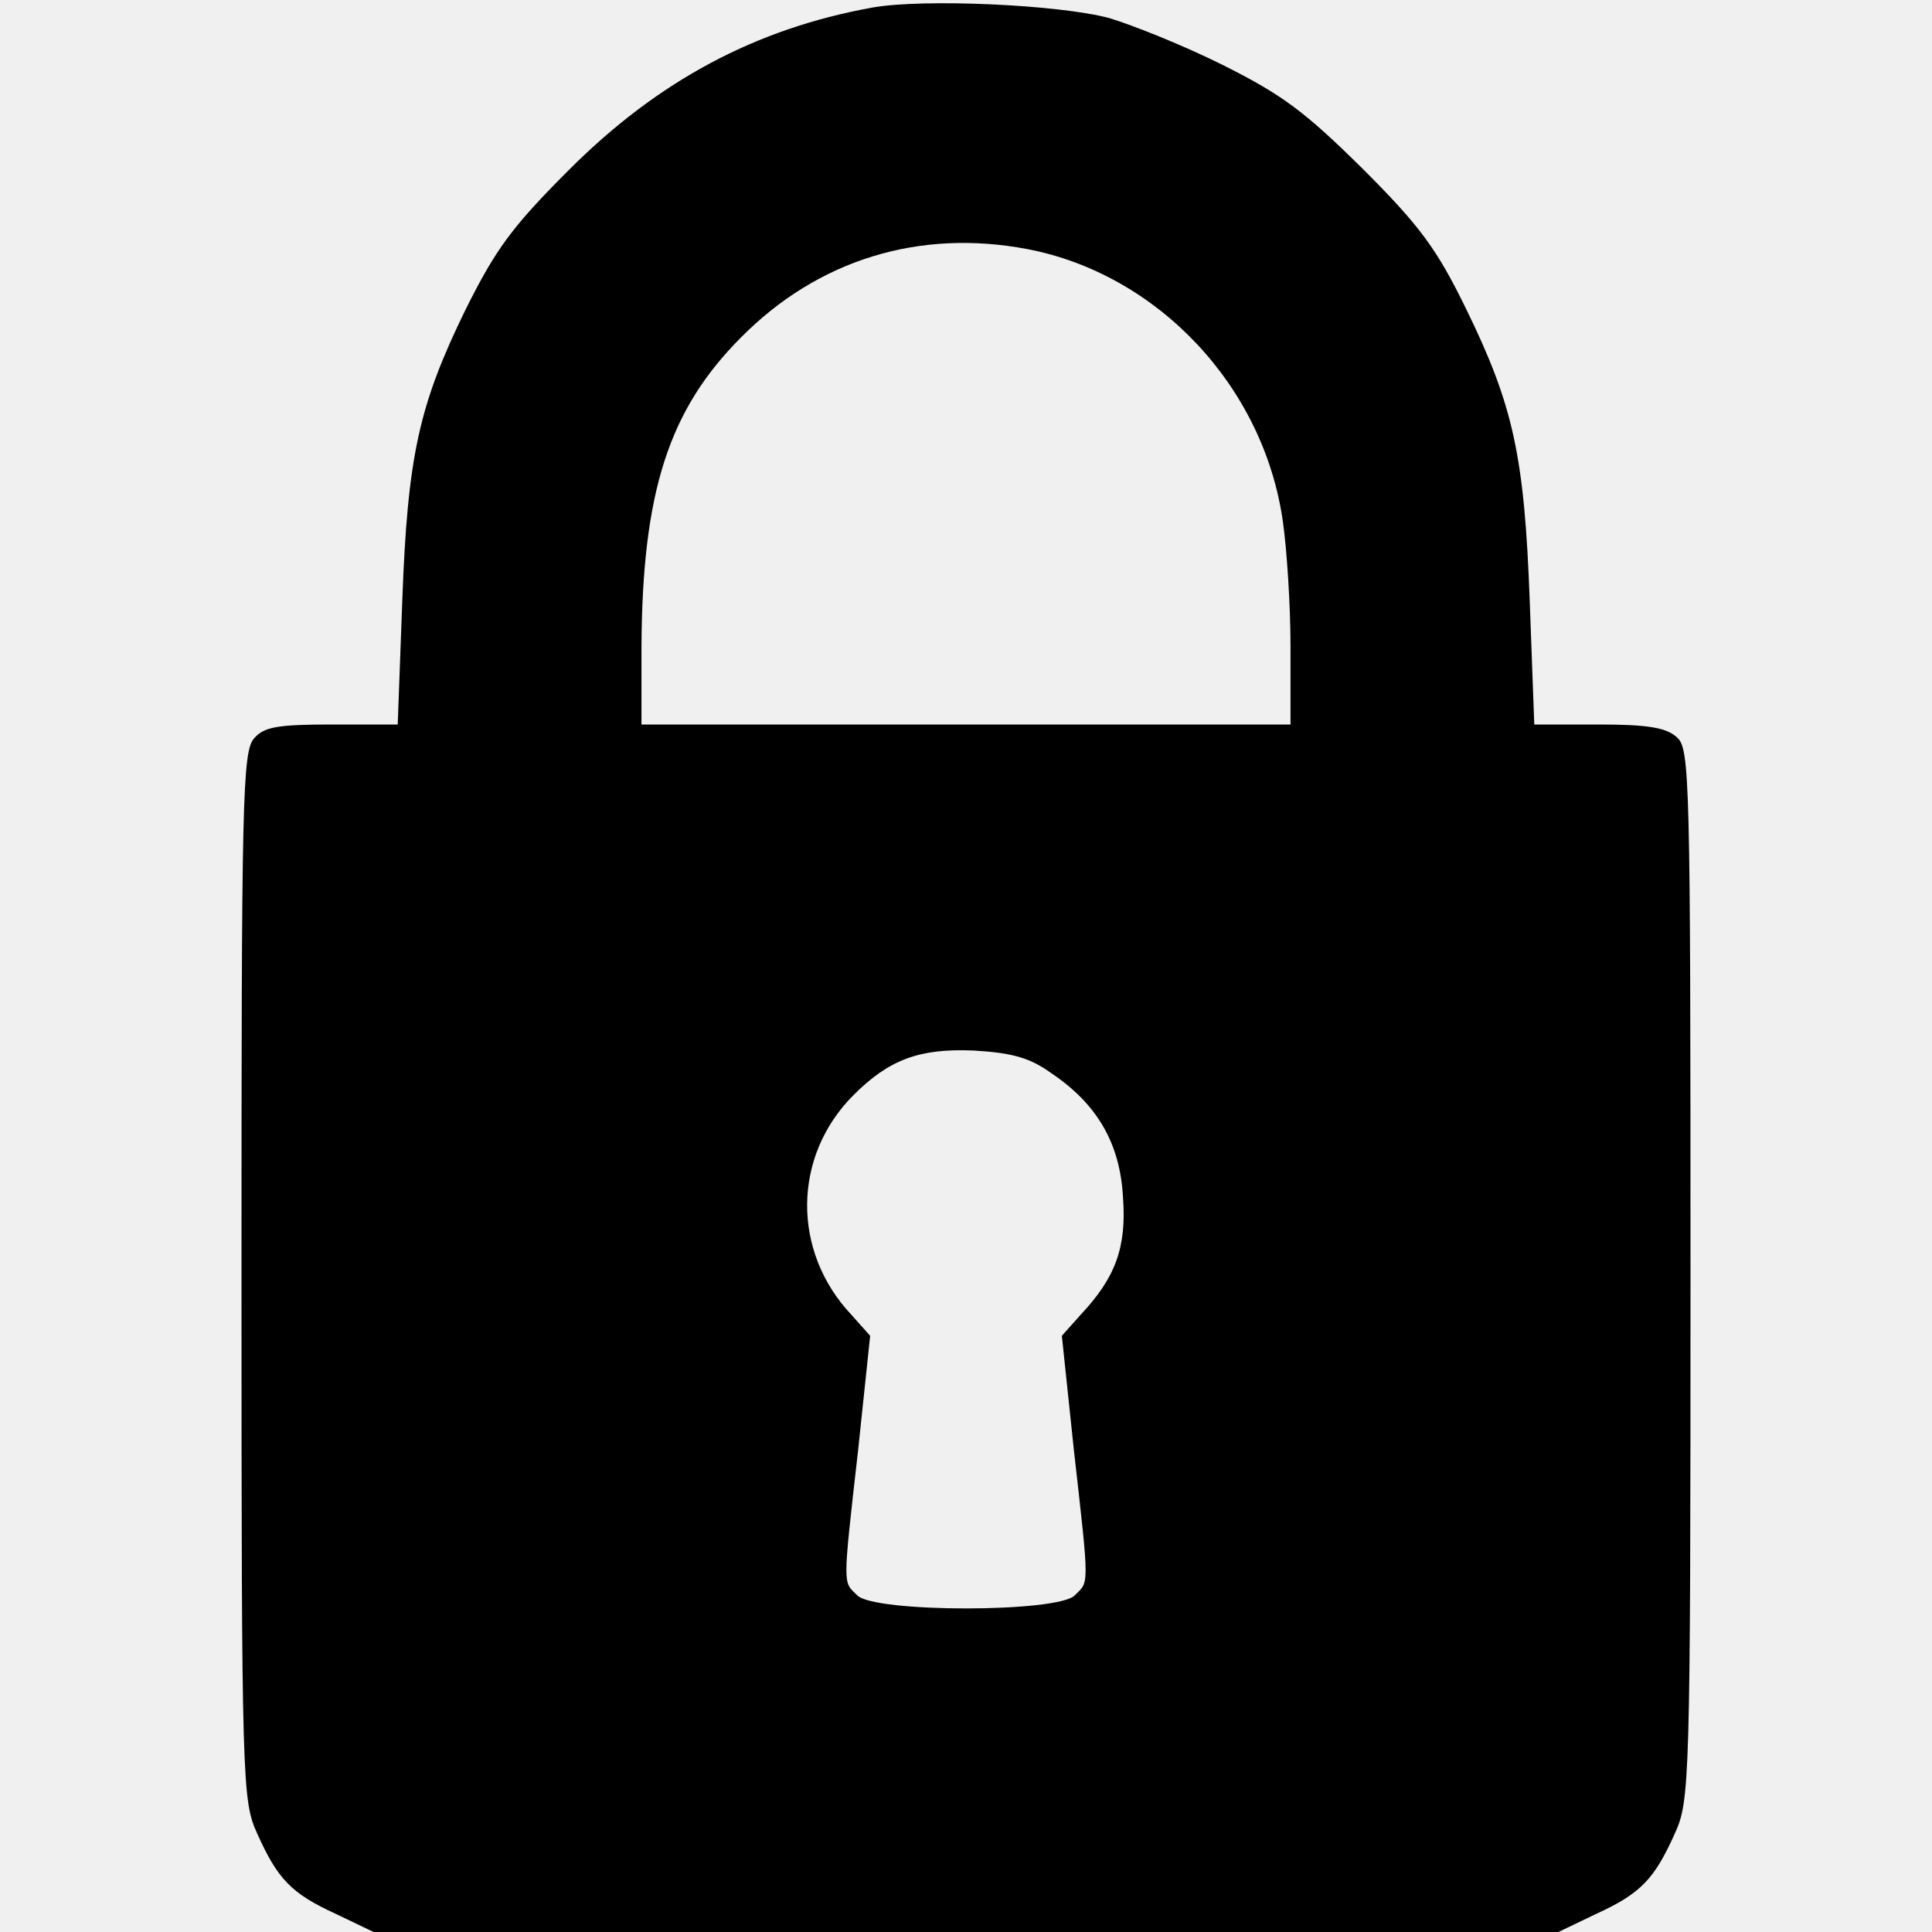
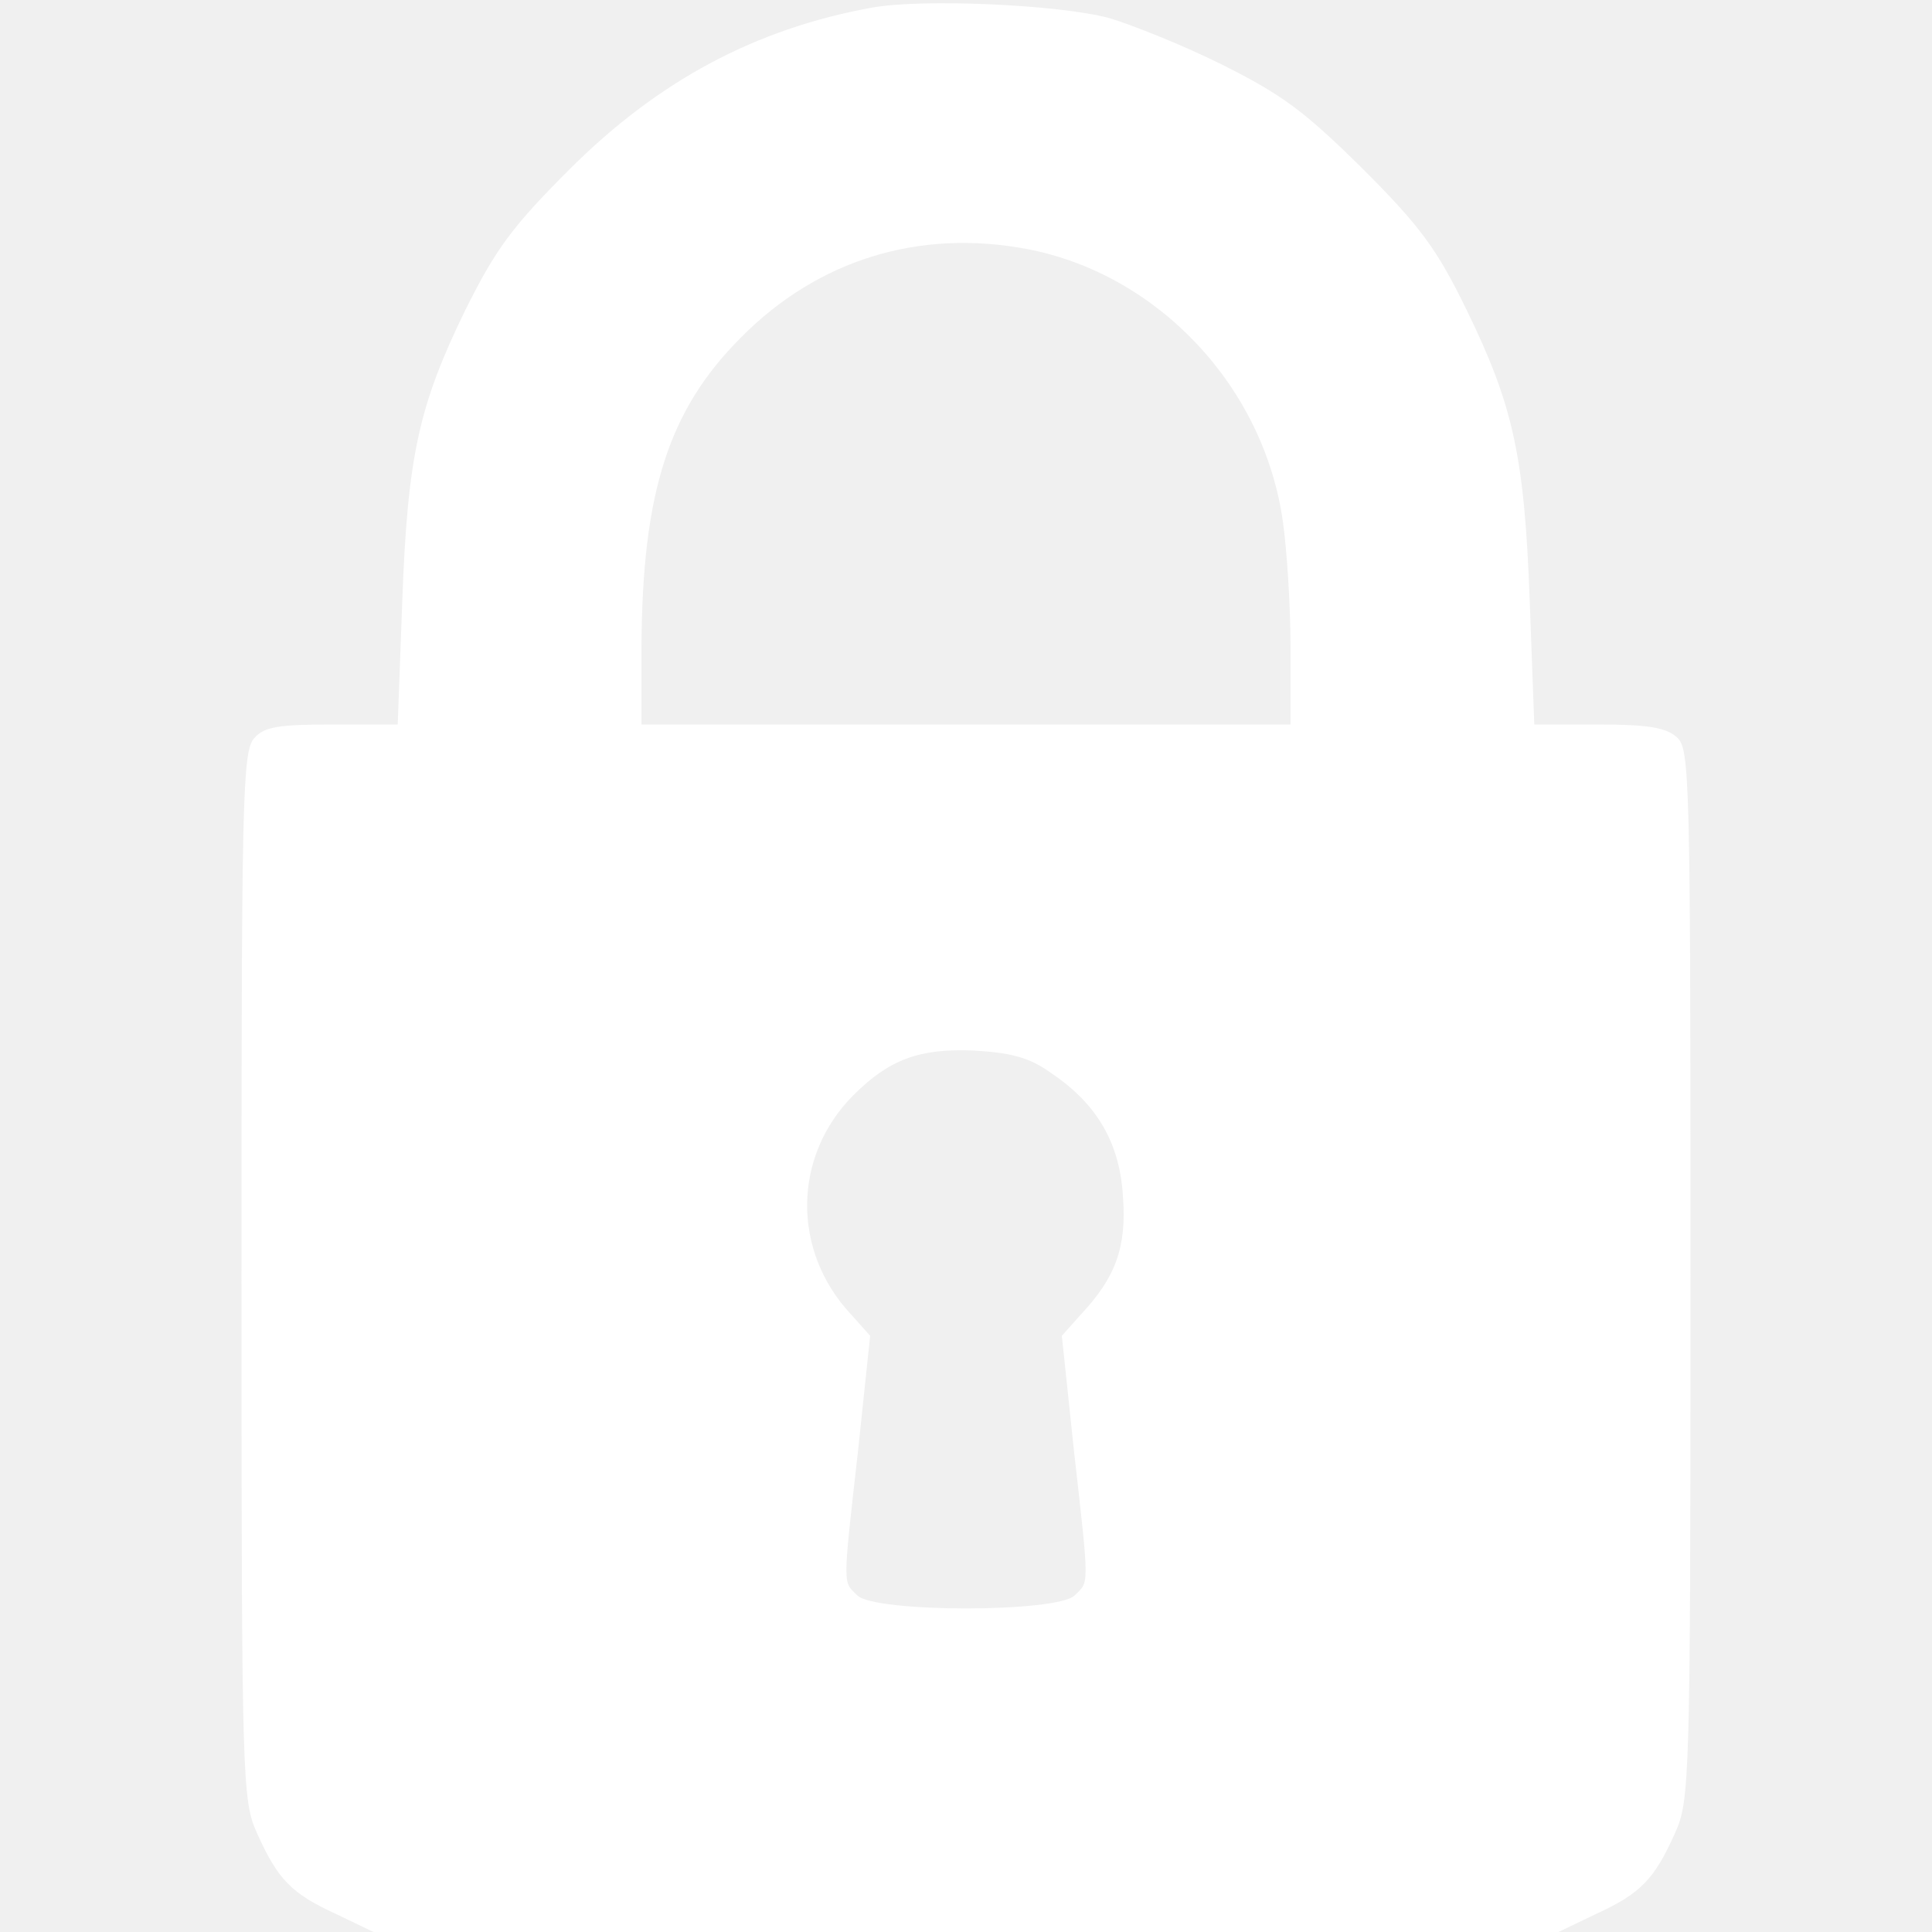
<svg xmlns="http://www.w3.org/2000/svg" version="1.0" width="256pt" height="256pt" viewBox="0 0 256 256" preserveAspectRatio="xMidYMid meet">
-   <g transform="translate(0,256) scale(0.1,-0.1)" fill="#000000" stroke="none">
+   <g transform="translate(0,256) scale(0.1,-0.1)" fill="#ffffff" stroke="none">
    <path d="M1156 2550 c-155 -28 -284 -97 -402 -215 -76 -76 -97 -105 -137 -185 -62 -127 -77 -194 -84 -387 l-6 -163 -87 0 c-71 0 -90 -3 -103 -18 -16 -17 -17 -81 -17 -713 0 -676 1 -695 21 -739 27 -60 45 -79 104 -106 l50 -24 785 0 785 0 50 24 c59 27 77 46 104 106 20 44 21 63 21 741 0 662 -1 697 -18 712 -14 13 -39 17 -104 17 l-85 0 -6 163 c-7 193 -22 260 -84 387 -39 80 -61 110 -137 186 -77 76 -106 98 -186 138 -52 26 -120 53 -150 62 -67 18 -247 26 -314 14z m205 -320 c173 -33 314 -182 339 -362 5 -35 10 -109 10 -165 l0 -103 -430 0 -430 0 0 103 c1 205 36 314 132 410 102 103 236 144 379 117z m32 -1092 c61 -41 91 -93 95 -164 5 -67 -10 -107 -56 -156 l-25 -28 16 -152 c21 -185 20 -173 1 -192 -23 -23 -265 -23 -288 0 -19 19 -20 7 1 192 l16 152 -25 28 c-79 84 -78 210 3 291 47 47 87 62 159 59 50 -3 74 -9 103 -30z" />
  </g>
</svg>
